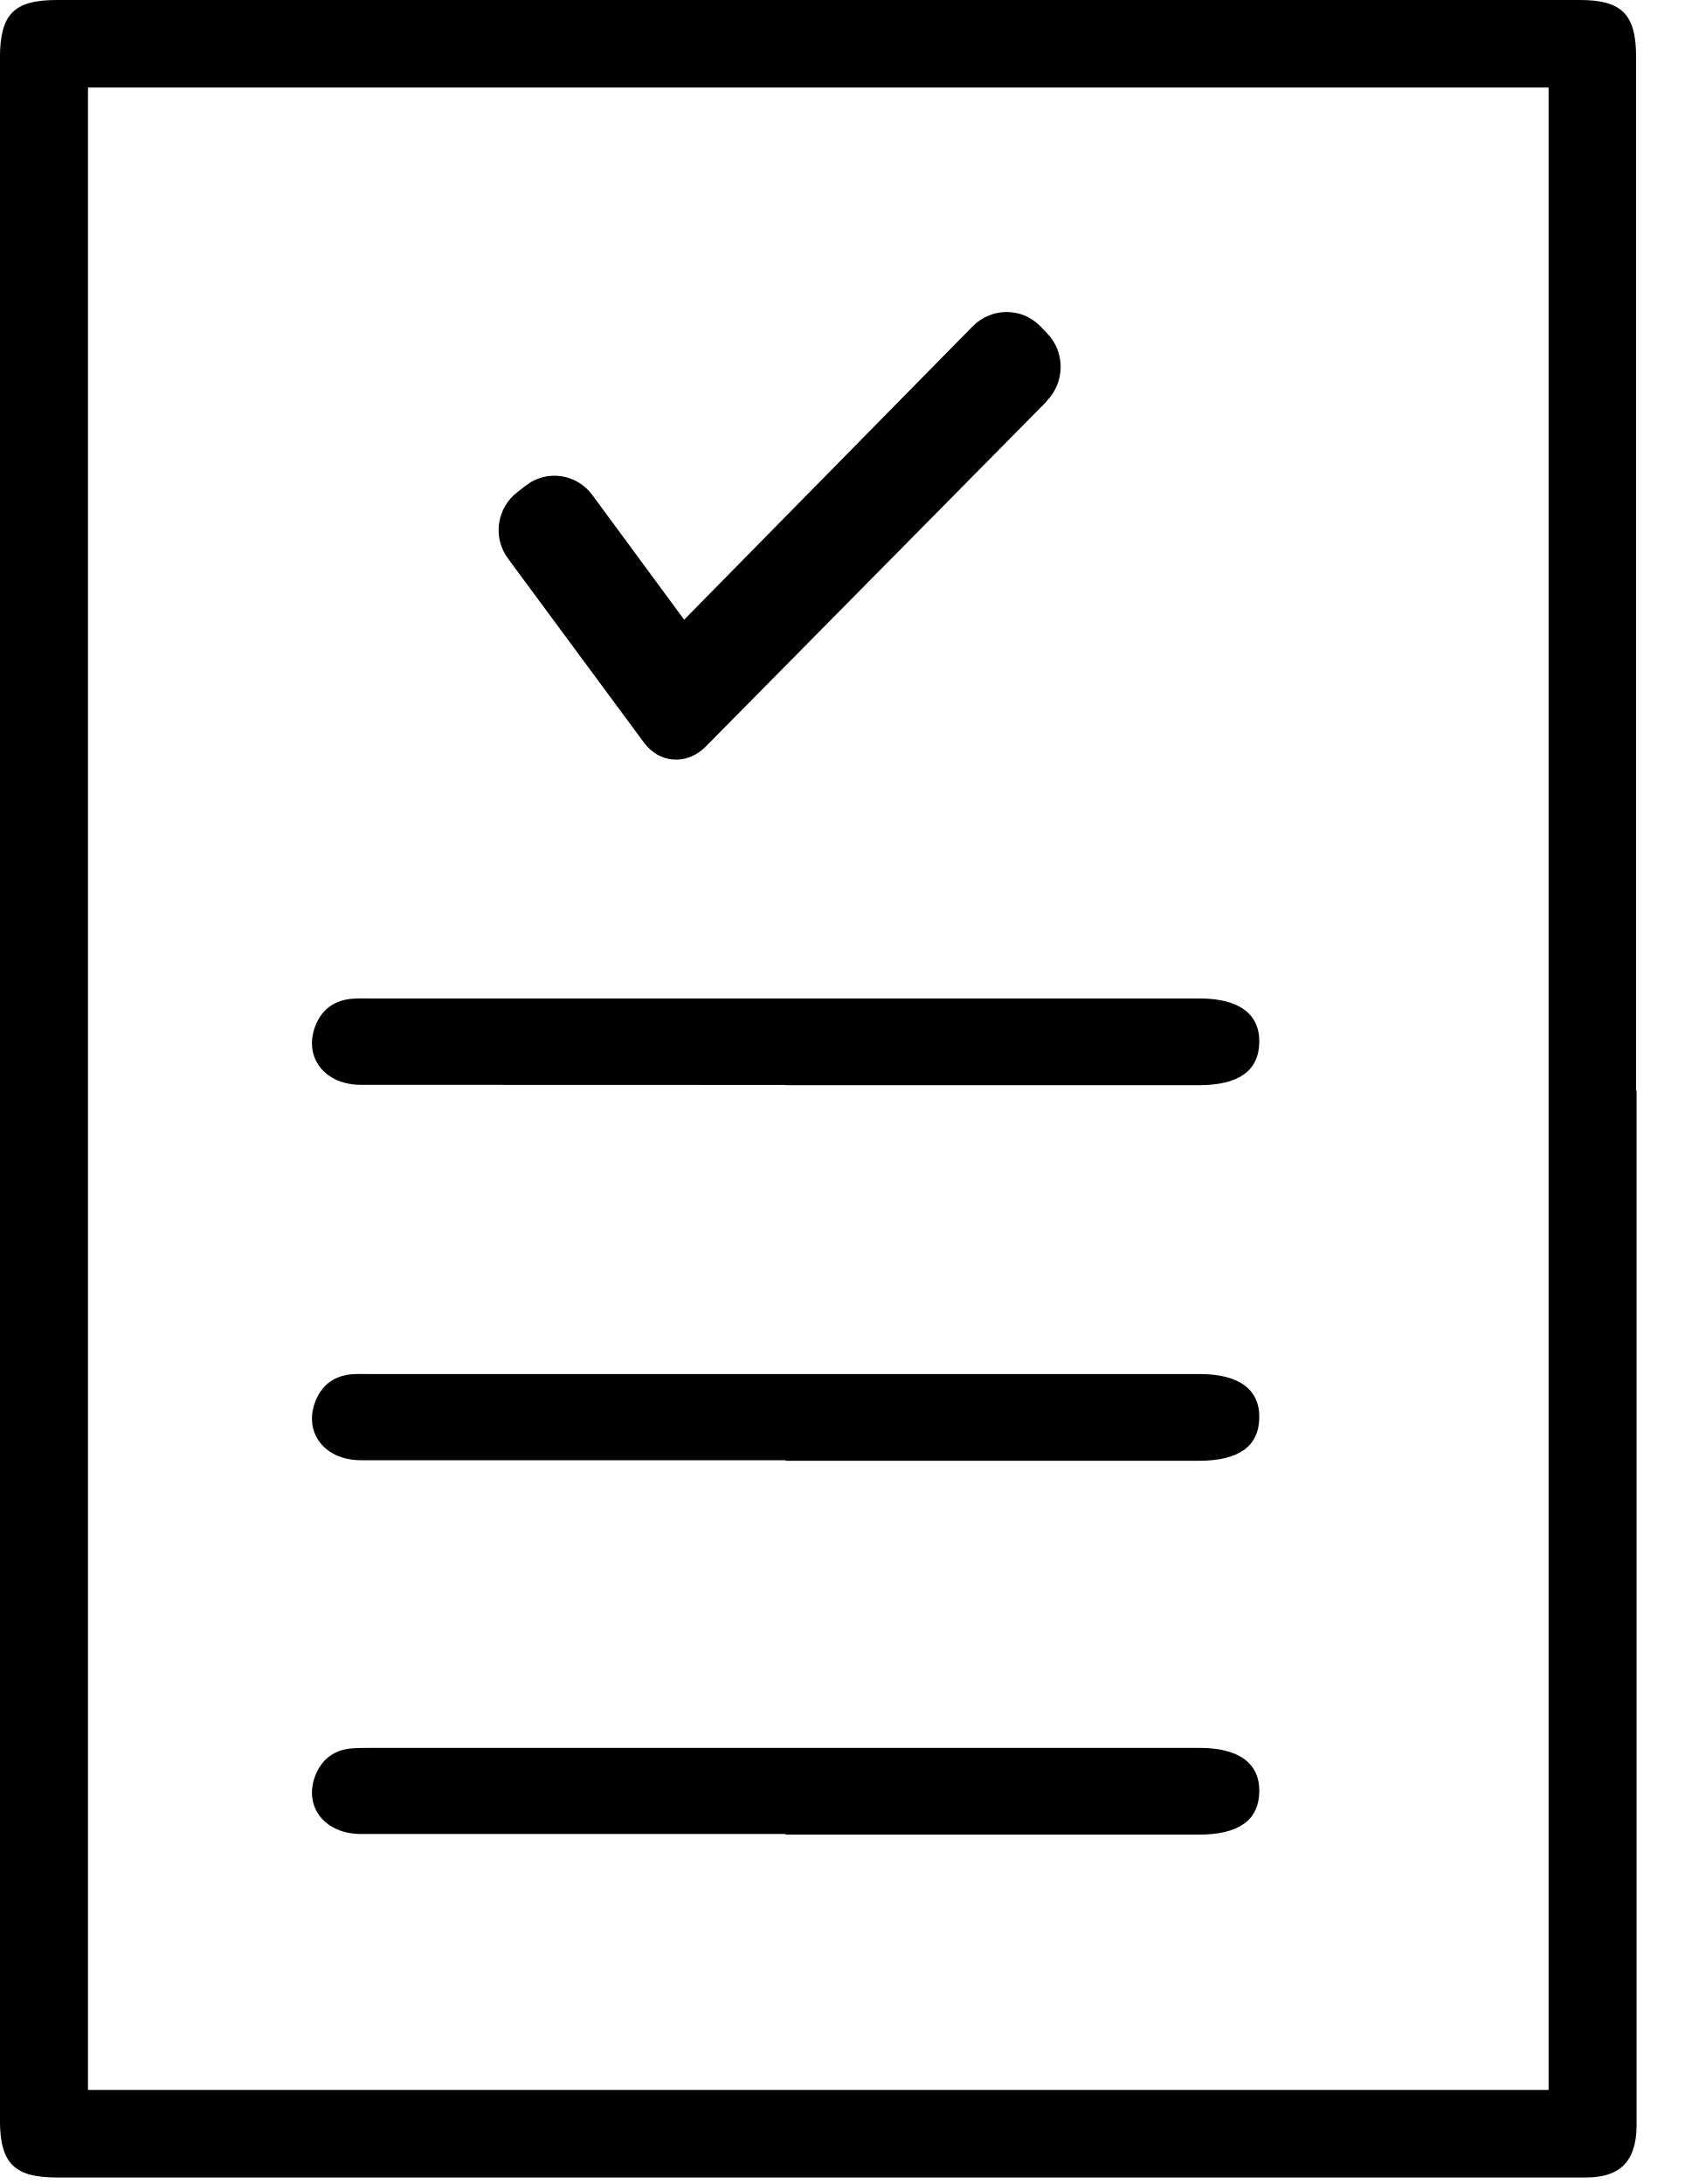
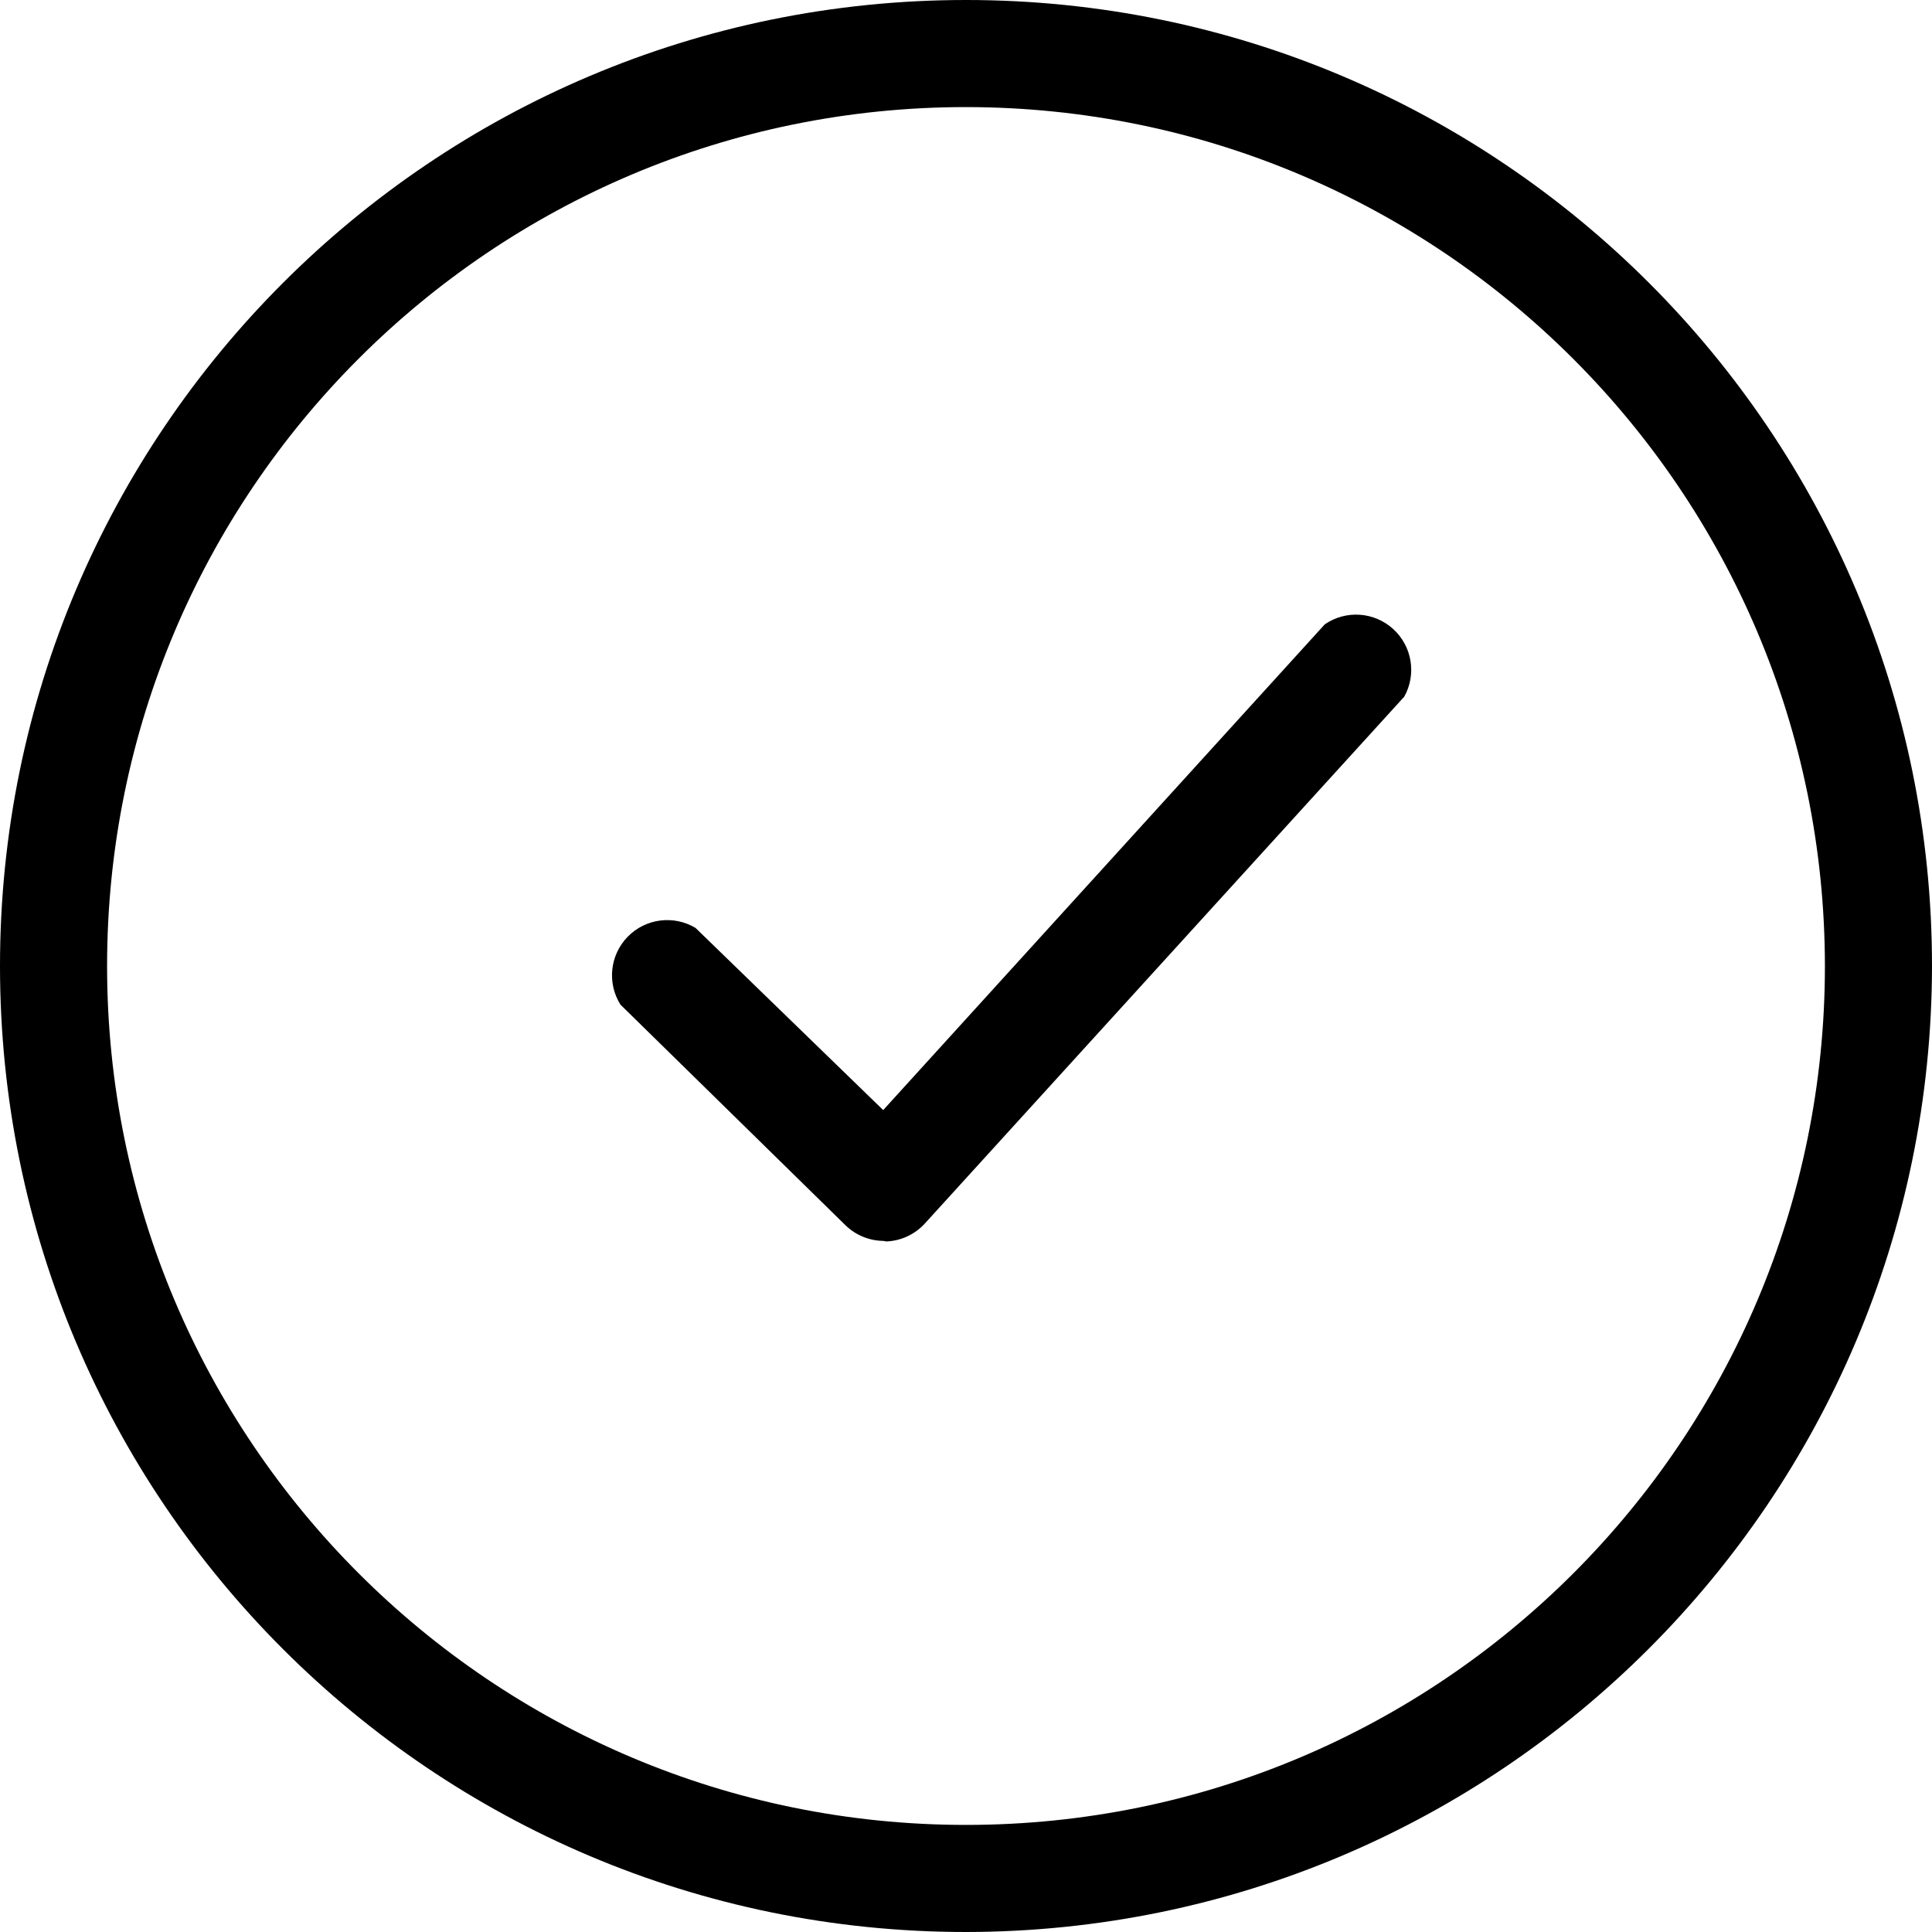
- <svg xmlns="http://www.w3.org/2000/svg" width="27" height="35" viewBox="0 0 27 35">
-   <path d="M1.41 33.493h23.41V1.403H1.41v32.09zM26.23 17.48v16.6c-.008.554-.264.816-.81.816H.917c-.692 0-.918-.227-.918-.925V.93C0 .228.22 0 .91 0h24.41c.673 0 .902.23.902.91v16.57zm-13.64-.093c-2.268 0-4.537 0-6.805-.002-.576 0-.915-.433-.738-.925.097-.267.29-.42.57-.452.11-.012.223-.007.335-.007h13.275c.632 0 .963.25.956.7-.007.46-.33.69-.97.69H12.59m0 12H5.785c-.576 0-.915-.43-.738-.92.097-.262.29-.42.57-.45.11-.01.223-.01.335-.01h13.275c.632 0 .963.25.956.7-.007.46-.33.69-.97.69H12.59m0-6H5.785c-.576 0-.915-.432-.738-.924.097-.267.29-.42.57-.452.11-.01.223-.005.335-.005h13.275c.632 0 .963.247.956.7-.007.46-.33.69-.97.69H12.59" />
-   <path d="M16.775 6.427c.298-.303.3-.79.003-1.09l-.11-.114c-.297-.3-.78-.297-1.08.008l-4.623 4.7-1.473-2c-.253-.34-.728-.41-1.063-.15l-.13.1c-.34.256-.41.738-.15 1.08l2.17 2.937c.25.34.69.37.99.068l5.46-5.527z" />
+ <svg xmlns="http://www.w3.org/2000/svg" viewBox="0 0 35 35">
+   <path d="M17.5 35A17.5 17.5 0 1 1 35 17.5 17.52 17.52 0 0 1 17.5 35zm0-33.06A15.56 15.56 0 1 0 33.06 17.5 15.57 15.57 0 0 0 17.5 1.94zM16 22.48a1 1 0 0 1-.68-.28l-4.08-4a1 1 0 0 1 1.36-1.39l3.4 3.3 8-8.8a1 1 0 0 1 1.44 1.31l-8.69 9.55a1 1 0 0 1-.69.32z" />
</svg>
